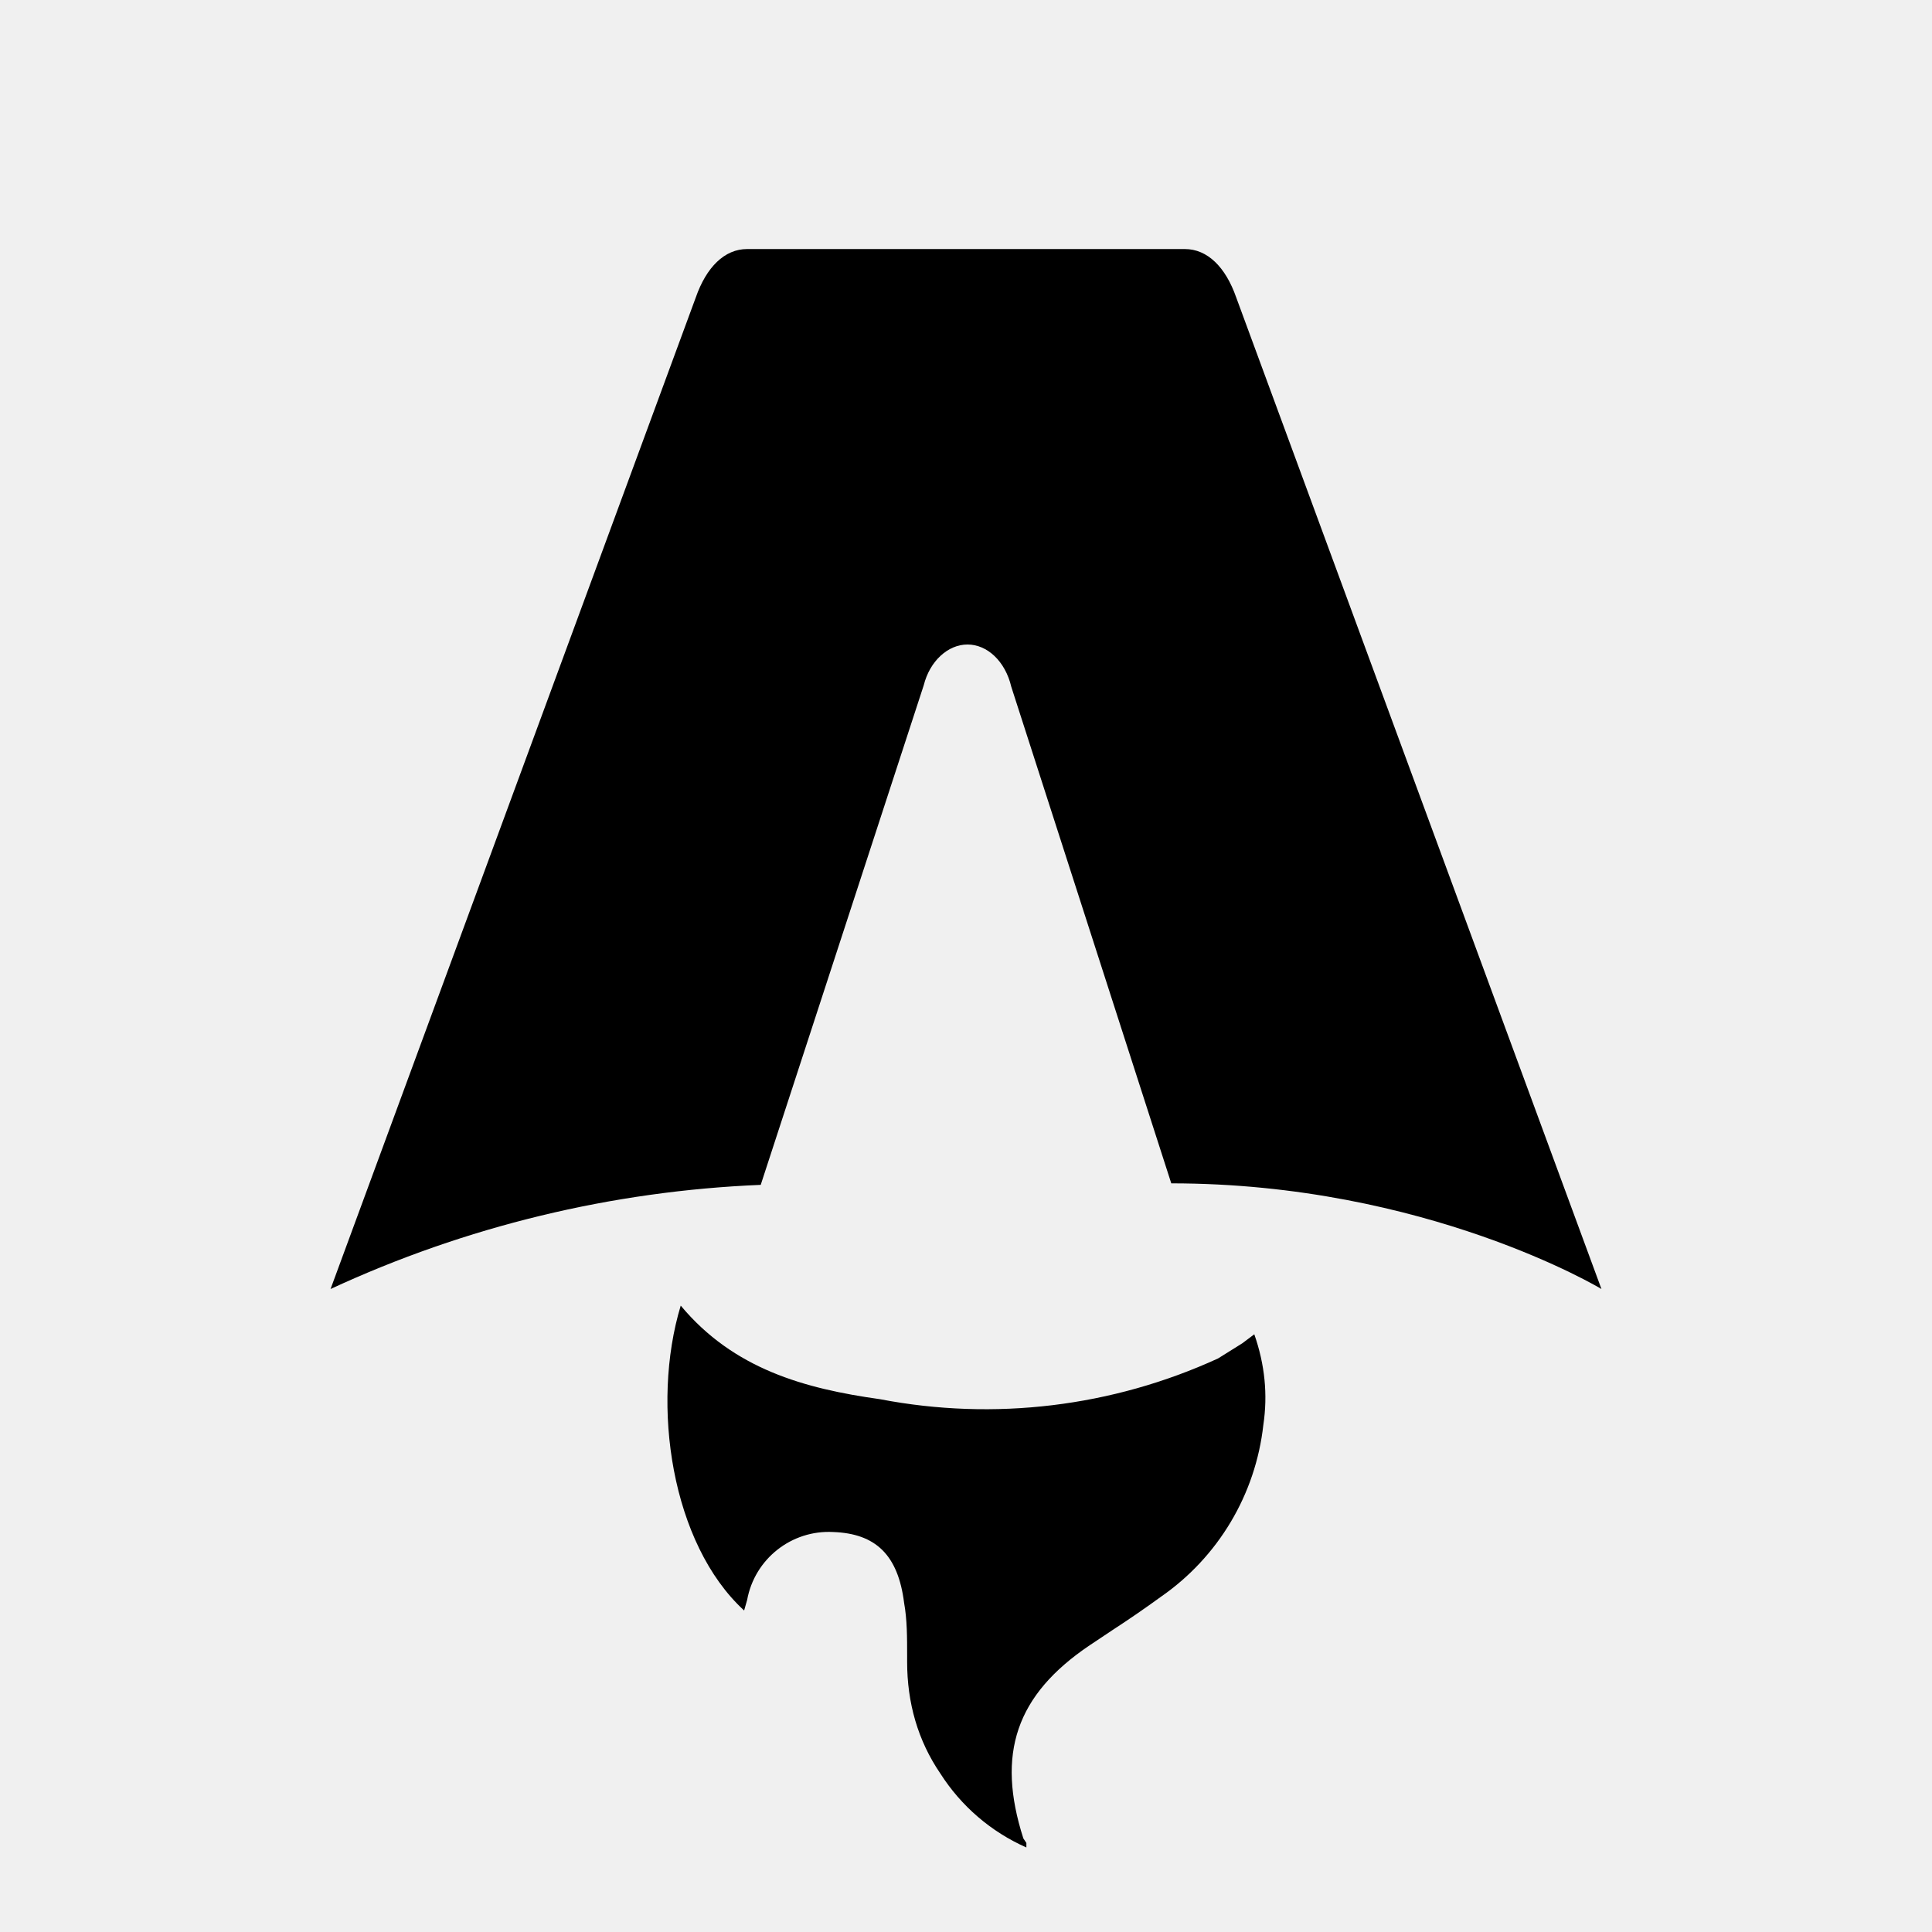
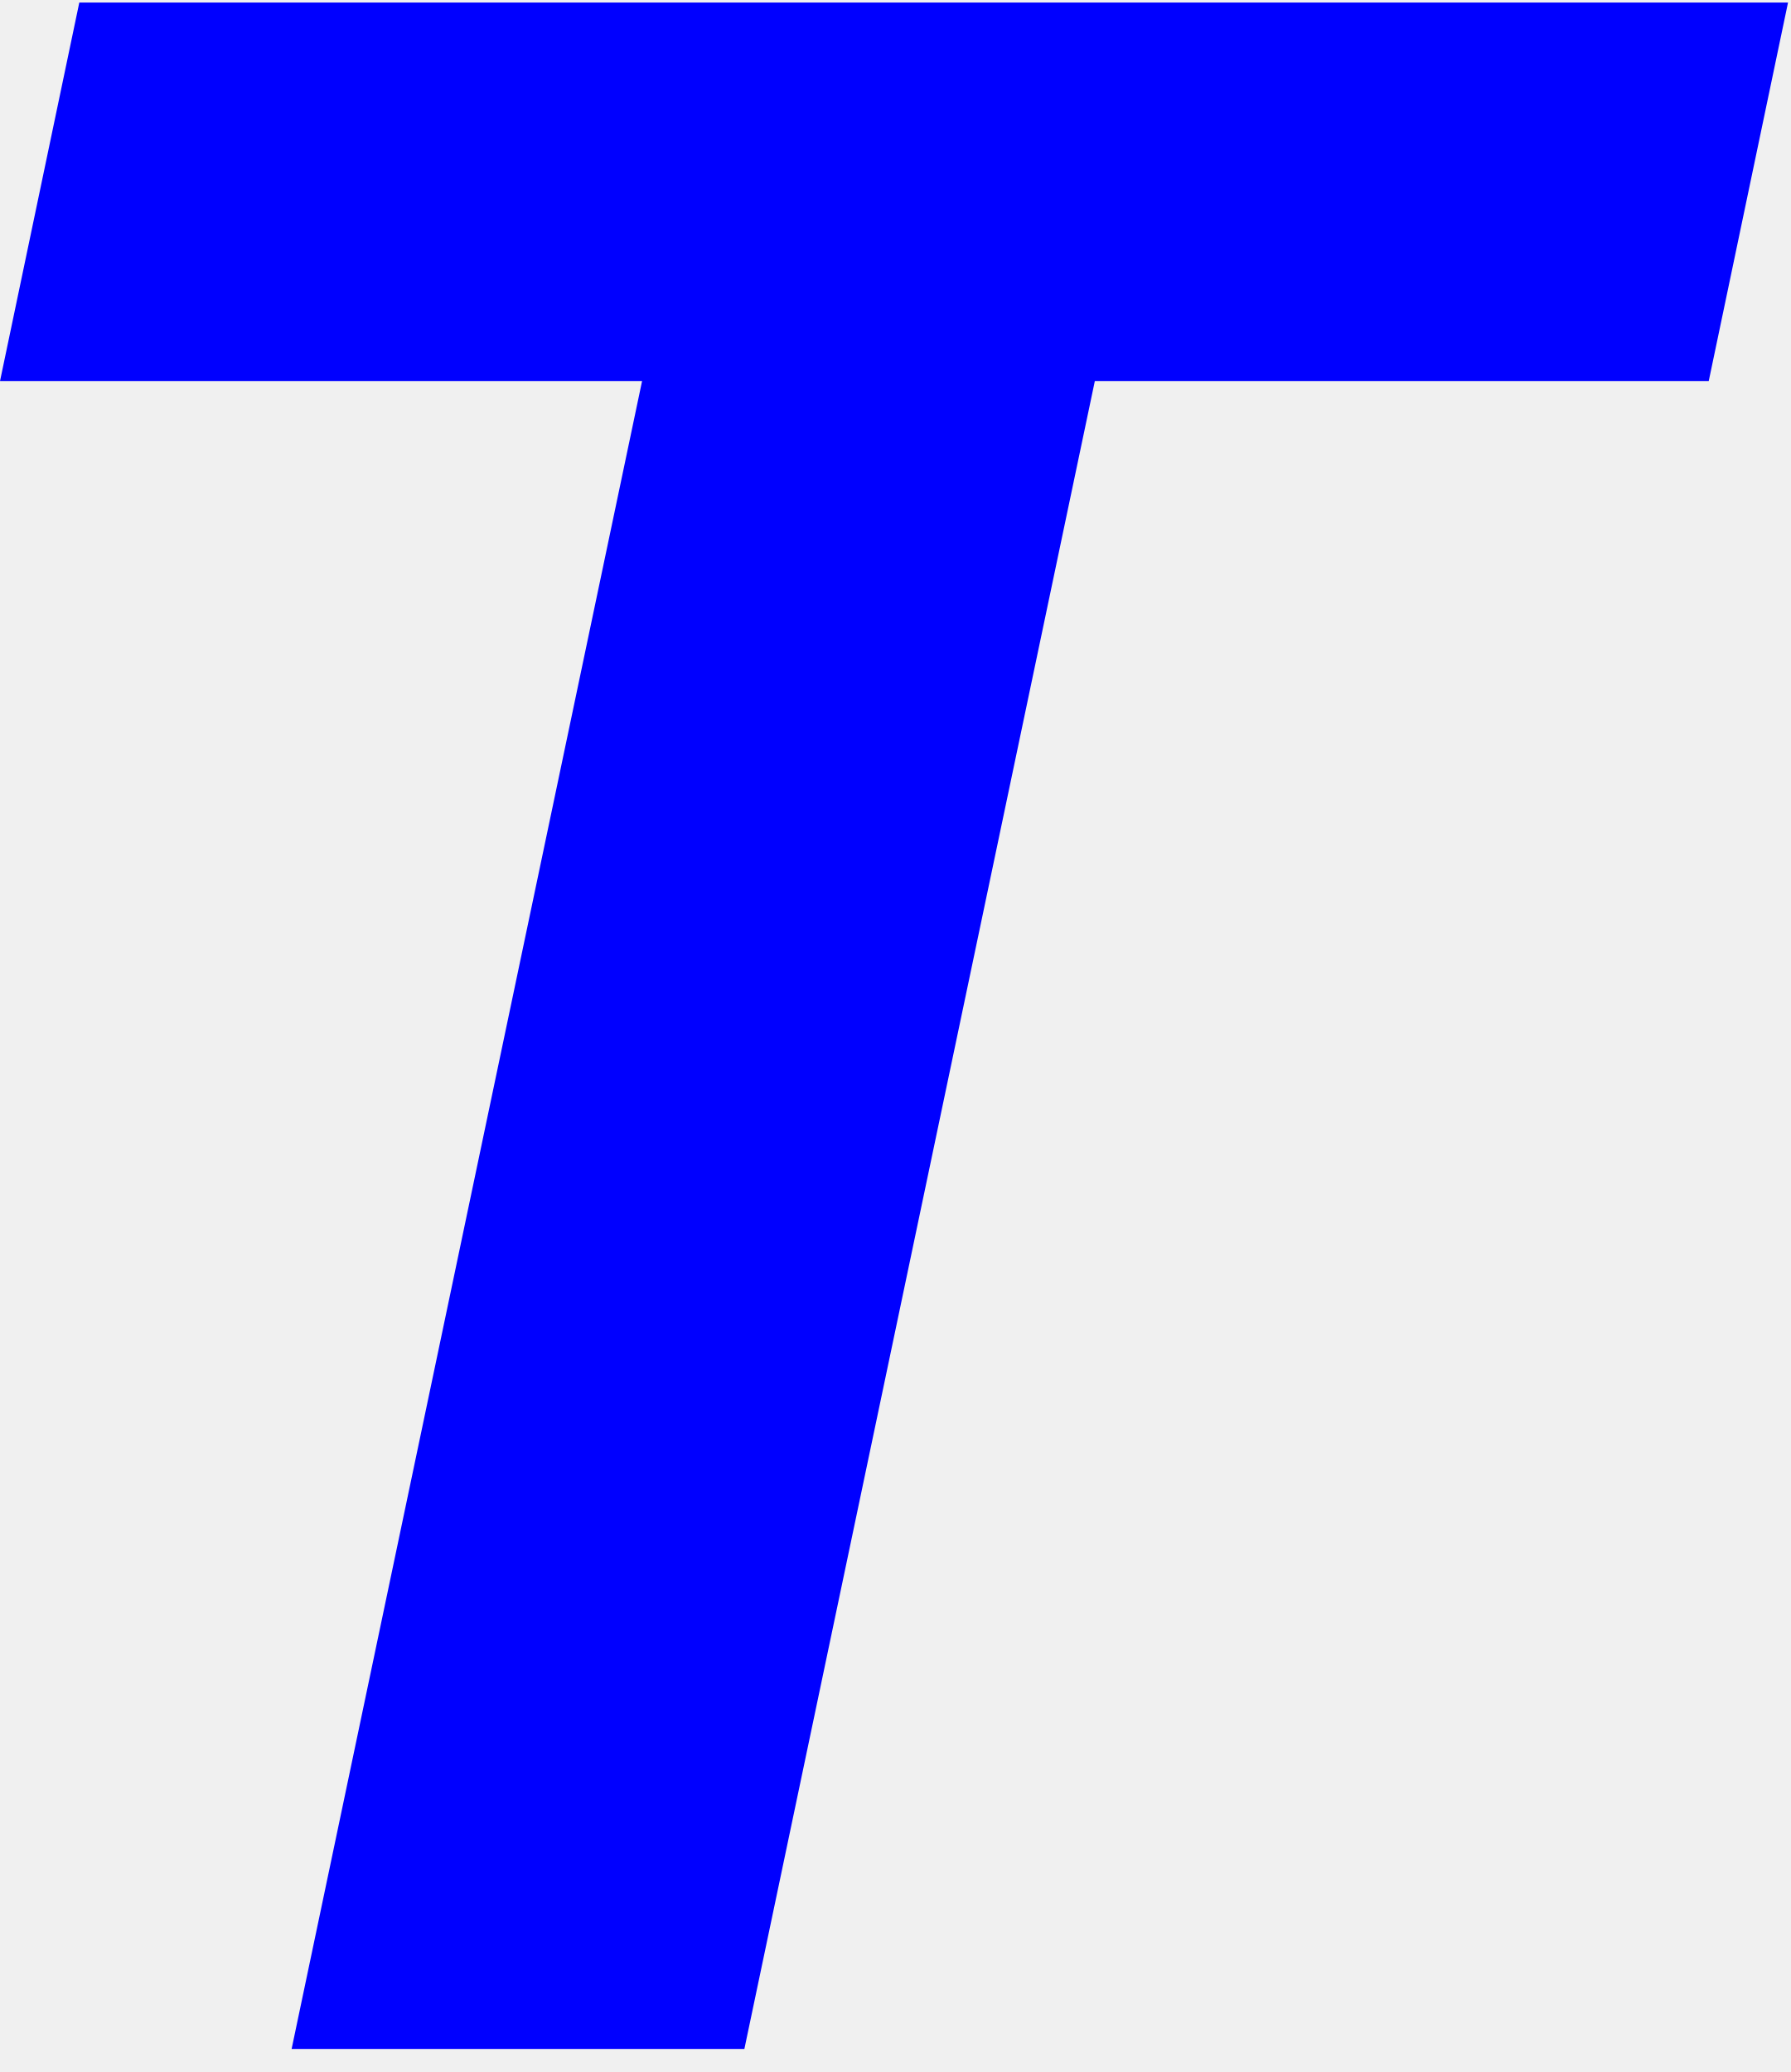
- <svg xmlns="http://www.w3.org/2000/svg" fill="none" viewBox="0 0 128 128">
-   <path d="M50.4 78.5a75.1 75.1 0 0 0-28.5 6.9l24.2-65.7c.7-2 1.9-3.2 3.4-3.2h29c1.5 0 2.7 1.2 3.4 3.2l24.2 65.7s-11.6-7-28.5-7L67 45.5c-.4-1.7-1.6-2.8-2.9-2.8-1.3 0-2.5 1.1-2.9 2.7L50.4 78.5Zm-1.1 28.2Zm-4.2-20.2c-2 6.6-.6 15.8 4.2 20.2a17.5 17.5 0 0 1 .2-.7 5.5 5.5 0 0 1 5.7-4.5c2.8.1 4.3 1.5 4.7 4.7.2 1.1.2 2.3.2 3.5v.4c0 2.7.7 5.2 2.2 7.4a13 13 0 0 0 5.7 4.9v-.3l-.2-.3c-1.8-5.6-.5-9.5 4.4-12.8l1.5-1a73 73 0 0 0 3.2-2.2 16 16 0 0 0 6.8-11.4c.3-2 .1-4-.6-6l-.8.6-1.6 1a37 37 0 0 1-22.4 2.7c-5-.7-9.7-2-13.2-6.2Z" />
-   <style>
-         path { fill: #000; }
-         @media (prefers-color-scheme: dark) {
-             path { fill: #FFF; }
-         }
-     </style>
+ <svg xmlns="http://www.w3.org/2000/svg" width="70" height="81" viewBox="0 0 70 81" fill="none">
+   <g clip-path="url(#clip0_586_1621)">
+     <path d="M25.1 14.9L11.4 80.1H29.1L42.8 14.9H66.8L69.9 0.1H3.1L0 14.9H25.1Z" fill="#0000FF" />
+   </g>
+   <defs>
+     <clipPath id="clip0_586_1621">
+       <rect width="70" height="81" fill="white" />
+     </clipPath>
+   </defs>
</svg>
